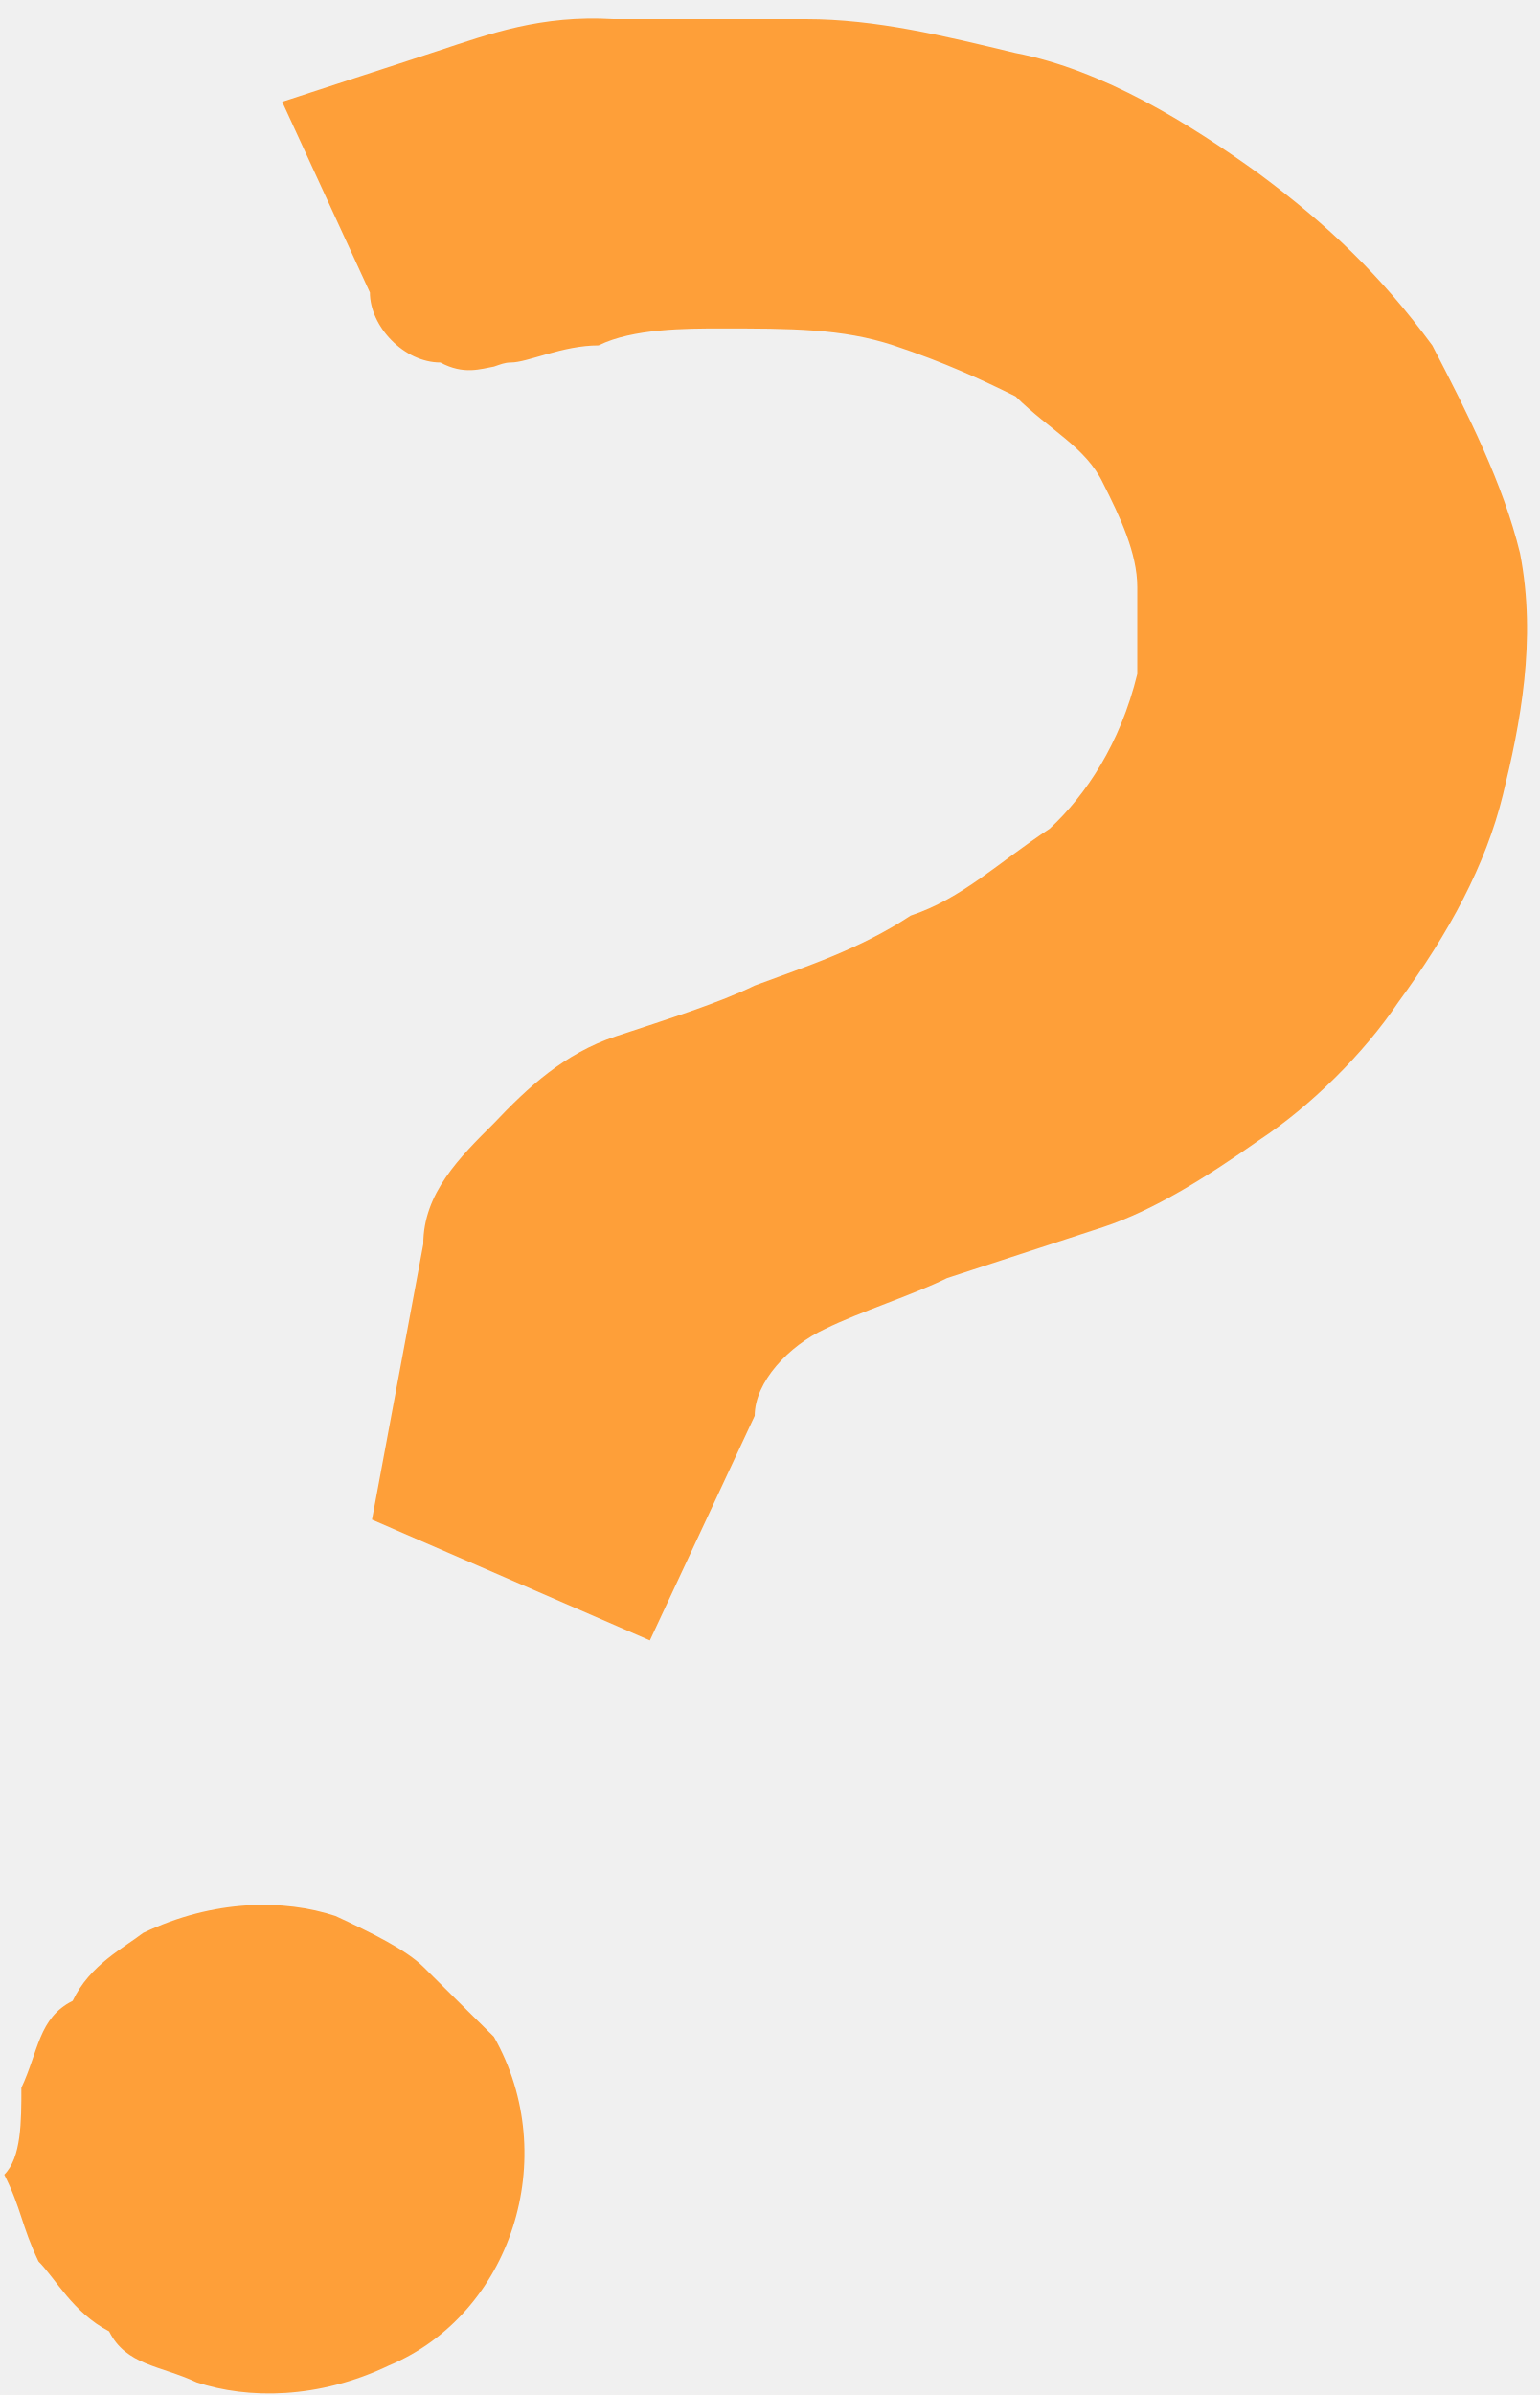
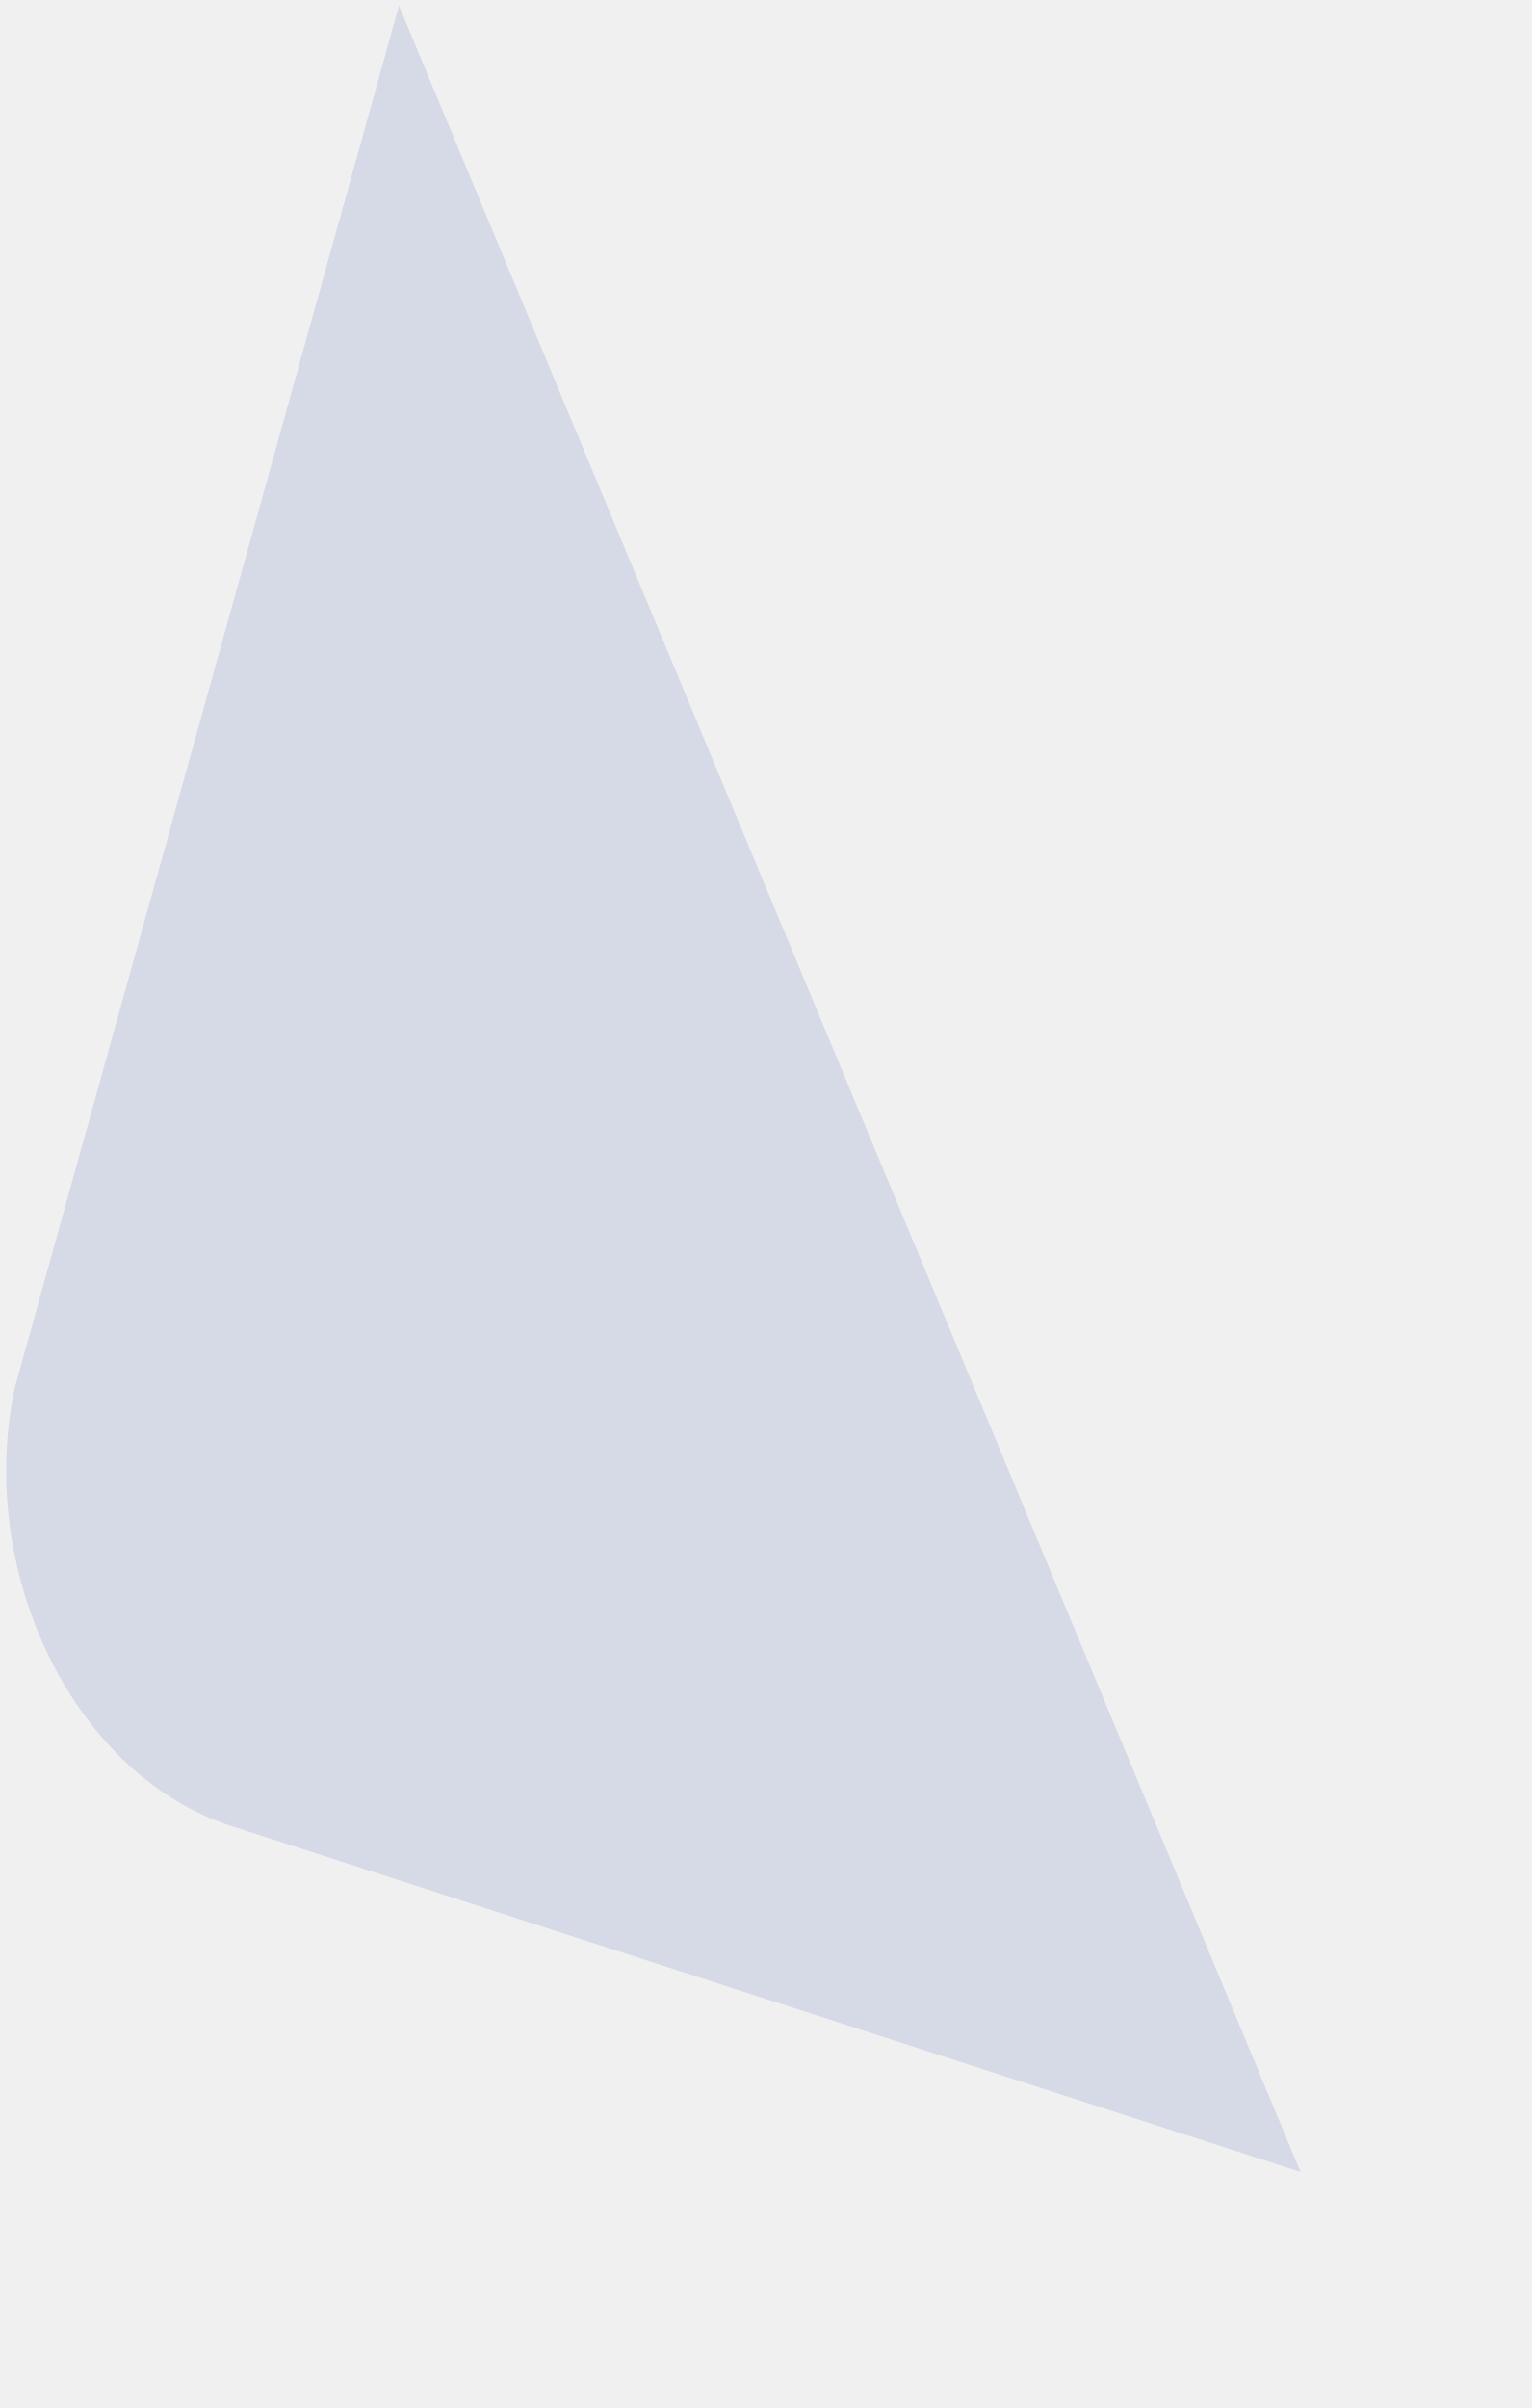
- <svg xmlns="http://www.w3.org/2000/svg" version="1.1" width="9px" height="14px">
+ <svg xmlns="http://www.w3.org/2000/svg" version="1.1" width="7px" height="11px">
  <defs>
    <pattern id="BGPattern" patternUnits="userSpaceOnUse" alignment="0 0" imageRepeat="None" />
-     <mask fill="white" id="Clip99">
-       <path d="M 3.587 0.112  C 3.163 0.087  2.862 0.198  2.562 0.297  C 2.263 0.396  1.95 0.496  1.65 0.595  L 2.163 1.71  C 2.163 1.908  2.362 2.119  2.575 2.119  C 2.712 2.193  2.812 2.156  2.888 2.143  C 2.925 2.131  2.95 2.119  2.987 2.119  C 3.087 2.119  3.288 2.019  3.5 2.019  C 3.7 1.92  4.013 1.92  4.212 1.92  C 4.625 1.92  4.925 1.92  5.225 2.019  C 5.525 2.119  5.737 2.218  5.938 2.317  C 6.138 2.515  6.35 2.614  6.45 2.825  C 6.55 3.023  6.65 3.234  6.65 3.432  L 6.65 3.94  C 6.55 4.349  6.35 4.646  6.138 4.844  C 5.837 5.042  5.625 5.253  5.325 5.352  C 5.025 5.55  4.712 5.65  4.413 5.761  C 4.212 5.86  3.9 5.959  3.6 6.058  C 3.3 6.158  3.087 6.356  2.888 6.566  C 2.688 6.765  2.475 6.975  2.475 7.273  L 2.175 8.883  L 3.8 9.589  L 4.413 8.276  C 4.413 8.078  4.612 7.867  4.825 7.768  C 5.025 7.669  5.337 7.57  5.538 7.471  L 6.45 7.173  C 6.75 7.074  7.062 6.876  7.362 6.665  C 7.663 6.467  7.975 6.158  8.175 5.86  C 8.475 5.451  8.688 5.055  8.788 4.646  C 8.888 4.237  8.987 3.742  8.888 3.234  C 8.788 2.825  8.587 2.428  8.375 2.019  C 8.075 1.611  7.763 1.313  7.362 1.016  C 6.95 0.719  6.45 0.409  5.938 0.31  C 5.525 0.211  5.125 0.112  4.712 0.112  L 3.587 0.112  Z M 0.837 11.299  C 0.725 11.386  0.525 11.485  0.425 11.696  C 0.225 11.795  0.225 11.993  0.125 12.204  C 0.125 12.402  0.125 12.612  0.025 12.712  C 0.125 12.91  0.125 13.009  0.225 13.219  C 0.325 13.319  0.425 13.517  0.638 13.628  C 0.737 13.827  0.938 13.827  1.15 13.926  C 1.45 14.025  1.862 14.025  2.275 13.827  C 2.987 13.529  3.288 12.612  2.888 11.906  C 2.788 11.807  2.587 11.609  2.475 11.497  C 2.375 11.398  2.175 11.299  1.962 11.2  C 1.663 11.101  1.25 11.101  0.837 11.299  Z " fill-rule="evenodd" />
-     </mask>
  </defs>
-   <g transform="matrix(1 0 0 1 -183 -52 )">
-     <path d="M 3.587 0.112  C 3.163 0.087  2.862 0.198  2.562 0.297  C 2.263 0.396  1.95 0.496  1.65 0.595  L 2.163 1.71  C 2.163 1.908  2.362 2.119  2.575 2.119  C 2.712 2.193  2.812 2.156  2.888 2.143  C 2.925 2.131  2.95 2.119  2.987 2.119  C 3.087 2.119  3.288 2.019  3.5 2.019  C 3.7 1.92  4.013 1.92  4.212 1.92  C 4.625 1.92  4.925 1.92  5.225 2.019  C 5.525 2.119  5.737 2.218  5.938 2.317  C 6.138 2.515  6.35 2.614  6.45 2.825  C 6.55 3.023  6.65 3.234  6.65 3.432  L 6.65 3.94  C 6.55 4.349  6.35 4.646  6.138 4.844  C 5.837 5.042  5.625 5.253  5.325 5.352  C 5.025 5.55  4.712 5.65  4.413 5.761  C 4.212 5.86  3.9 5.959  3.6 6.058  C 3.3 6.158  3.087 6.356  2.888 6.566  C 2.688 6.765  2.475 6.975  2.475 7.273  L 2.175 8.883  L 3.8 9.589  L 4.413 8.276  C 4.413 8.078  4.612 7.867  4.825 7.768  C 5.025 7.669  5.337 7.57  5.538 7.471  L 6.45 7.173  C 6.75 7.074  7.062 6.876  7.362 6.665  C 7.663 6.467  7.975 6.158  8.175 5.86  C 8.475 5.451  8.688 5.055  8.788 4.646  C 8.888 4.237  8.987 3.742  8.888 3.234  C 8.788 2.825  8.587 2.428  8.375 2.019  C 8.075 1.611  7.763 1.313  7.362 1.016  C 6.95 0.719  6.45 0.409  5.938 0.31  C 5.525 0.211  5.125 0.112  4.712 0.112  L 3.587 0.112  Z M 0.837 11.299  C 0.725 11.386  0.525 11.485  0.425 11.696  C 0.225 11.795  0.225 11.993  0.125 12.204  C 0.125 12.402  0.125 12.612  0.025 12.712  C 0.125 12.91  0.125 13.009  0.225 13.219  C 0.325 13.319  0.425 13.517  0.638 13.628  C 0.737 13.827  0.938 13.827  1.15 13.926  C 1.45 14.025  1.862 14.025  2.275 13.827  C 2.987 13.529  3.288 12.612  2.888 11.906  C 2.788 11.807  2.587 11.609  2.475 11.497  C 2.375 11.398  2.175 11.299  1.962 11.2  C 1.663 11.101  1.25 11.101  0.837 11.299  Z " fill-rule="nonzero" fill="rgba(254, 159, 57, 1)" stroke="none" transform="matrix(1 0 0 1 183 52 )" class="fill" />
-     <path d="M 3.587 0.112  C 3.163 0.087  2.862 0.198  2.562 0.297  C 2.263 0.396  1.95 0.496  1.65 0.595  L 2.163 1.71  C 2.163 1.908  2.362 2.119  2.575 2.119  C 2.712 2.193  2.812 2.156  2.888 2.143  C 2.925 2.131  2.95 2.119  2.987 2.119  C 3.087 2.119  3.288 2.019  3.5 2.019  C 3.7 1.92  4.013 1.92  4.212 1.92  C 4.625 1.92  4.925 1.92  5.225 2.019  C 5.525 2.119  5.737 2.218  5.938 2.317  C 6.138 2.515  6.35 2.614  6.45 2.825  C 6.55 3.023  6.65 3.234  6.65 3.432  L 6.65 3.94  C 6.55 4.349  6.35 4.646  6.138 4.844  C 5.837 5.042  5.625 5.253  5.325 5.352  C 5.025 5.55  4.712 5.65  4.413 5.761  C 4.212 5.86  3.9 5.959  3.6 6.058  C 3.3 6.158  3.087 6.356  2.888 6.566  C 2.688 6.765  2.475 6.975  2.475 7.273  L 2.175 8.883  L 3.8 9.589  L 4.413 8.276  C 4.413 8.078  4.612 7.867  4.825 7.768  C 5.025 7.669  5.337 7.57  5.538 7.471  L 6.45 7.173  C 6.75 7.074  7.062 6.876  7.362 6.665  C 7.663 6.467  7.975 6.158  8.175 5.86  C 8.475 5.451  8.688 5.055  8.788 4.646  C 8.888 4.237  8.987 3.742  8.888 3.234  C 8.788 2.825  8.587 2.428  8.375 2.019  C 8.075 1.611  7.763 1.313  7.362 1.016  C 6.95 0.719  6.45 0.409  5.938 0.31  C 5.525 0.211  5.125 0.112  4.712 0.112  L 3.587 0.112  Z " stroke-width="0" stroke-dasharray="0" stroke="rgba(255, 255, 255, 0)" fill="none" transform="matrix(1 0 0 1 183 52 )" class="stroke" mask="url(#Clip99)" />
-     <path d="M 0.837 11.299  C 0.725 11.386  0.525 11.485  0.425 11.696  C 0.225 11.795  0.225 11.993  0.125 12.204  C 0.125 12.402  0.125 12.612  0.025 12.712  C 0.125 12.91  0.125 13.009  0.225 13.219  C 0.325 13.319  0.425 13.517  0.638 13.628  C 0.737 13.827  0.938 13.827  1.15 13.926  C 1.45 14.025  1.862 14.025  2.275 13.827  C 2.987 13.529  3.288 12.612  2.888 11.906  C 2.788 11.807  2.587 11.609  2.475 11.497  C 2.375 11.398  2.175 11.299  1.962 11.2  C 1.663 11.101  1.25 11.101  0.837 11.299  Z " stroke-width="0" stroke-dasharray="0" stroke="rgba(255, 255, 255, 0)" fill="none" transform="matrix(1 0 0 1 183 52 )" class="stroke" mask="url(#Clip99)" />
+   <g transform="matrix(1 0 0 1 -193 -45 )">
+     <path d="M 5.943 9.922  L 1.823 0.026  L 0.068 6.338  C -0.113 7.182  0.34 8.13  1.087 8.351  L 5.943 9.922  Z " fill-rule="nonzero" fill="rgba(213, 218, 230, 1)" stroke="none" transform="matrix(1 0 0 1 193 45 )" class="fill" />
+     <path d="M 1.823 0.026  L 0.068 6.338  C -0.113 7.182  0.34 8.13  1.087 8.351  L 5.943 9.922  " stroke-width="0" stroke-dasharray="0" stroke="rgba(255, 255, 255, 0)" fill="none" transform="matrix(1 0 0 1 193 45 )" class="stroke" />
  </g>
</svg>
